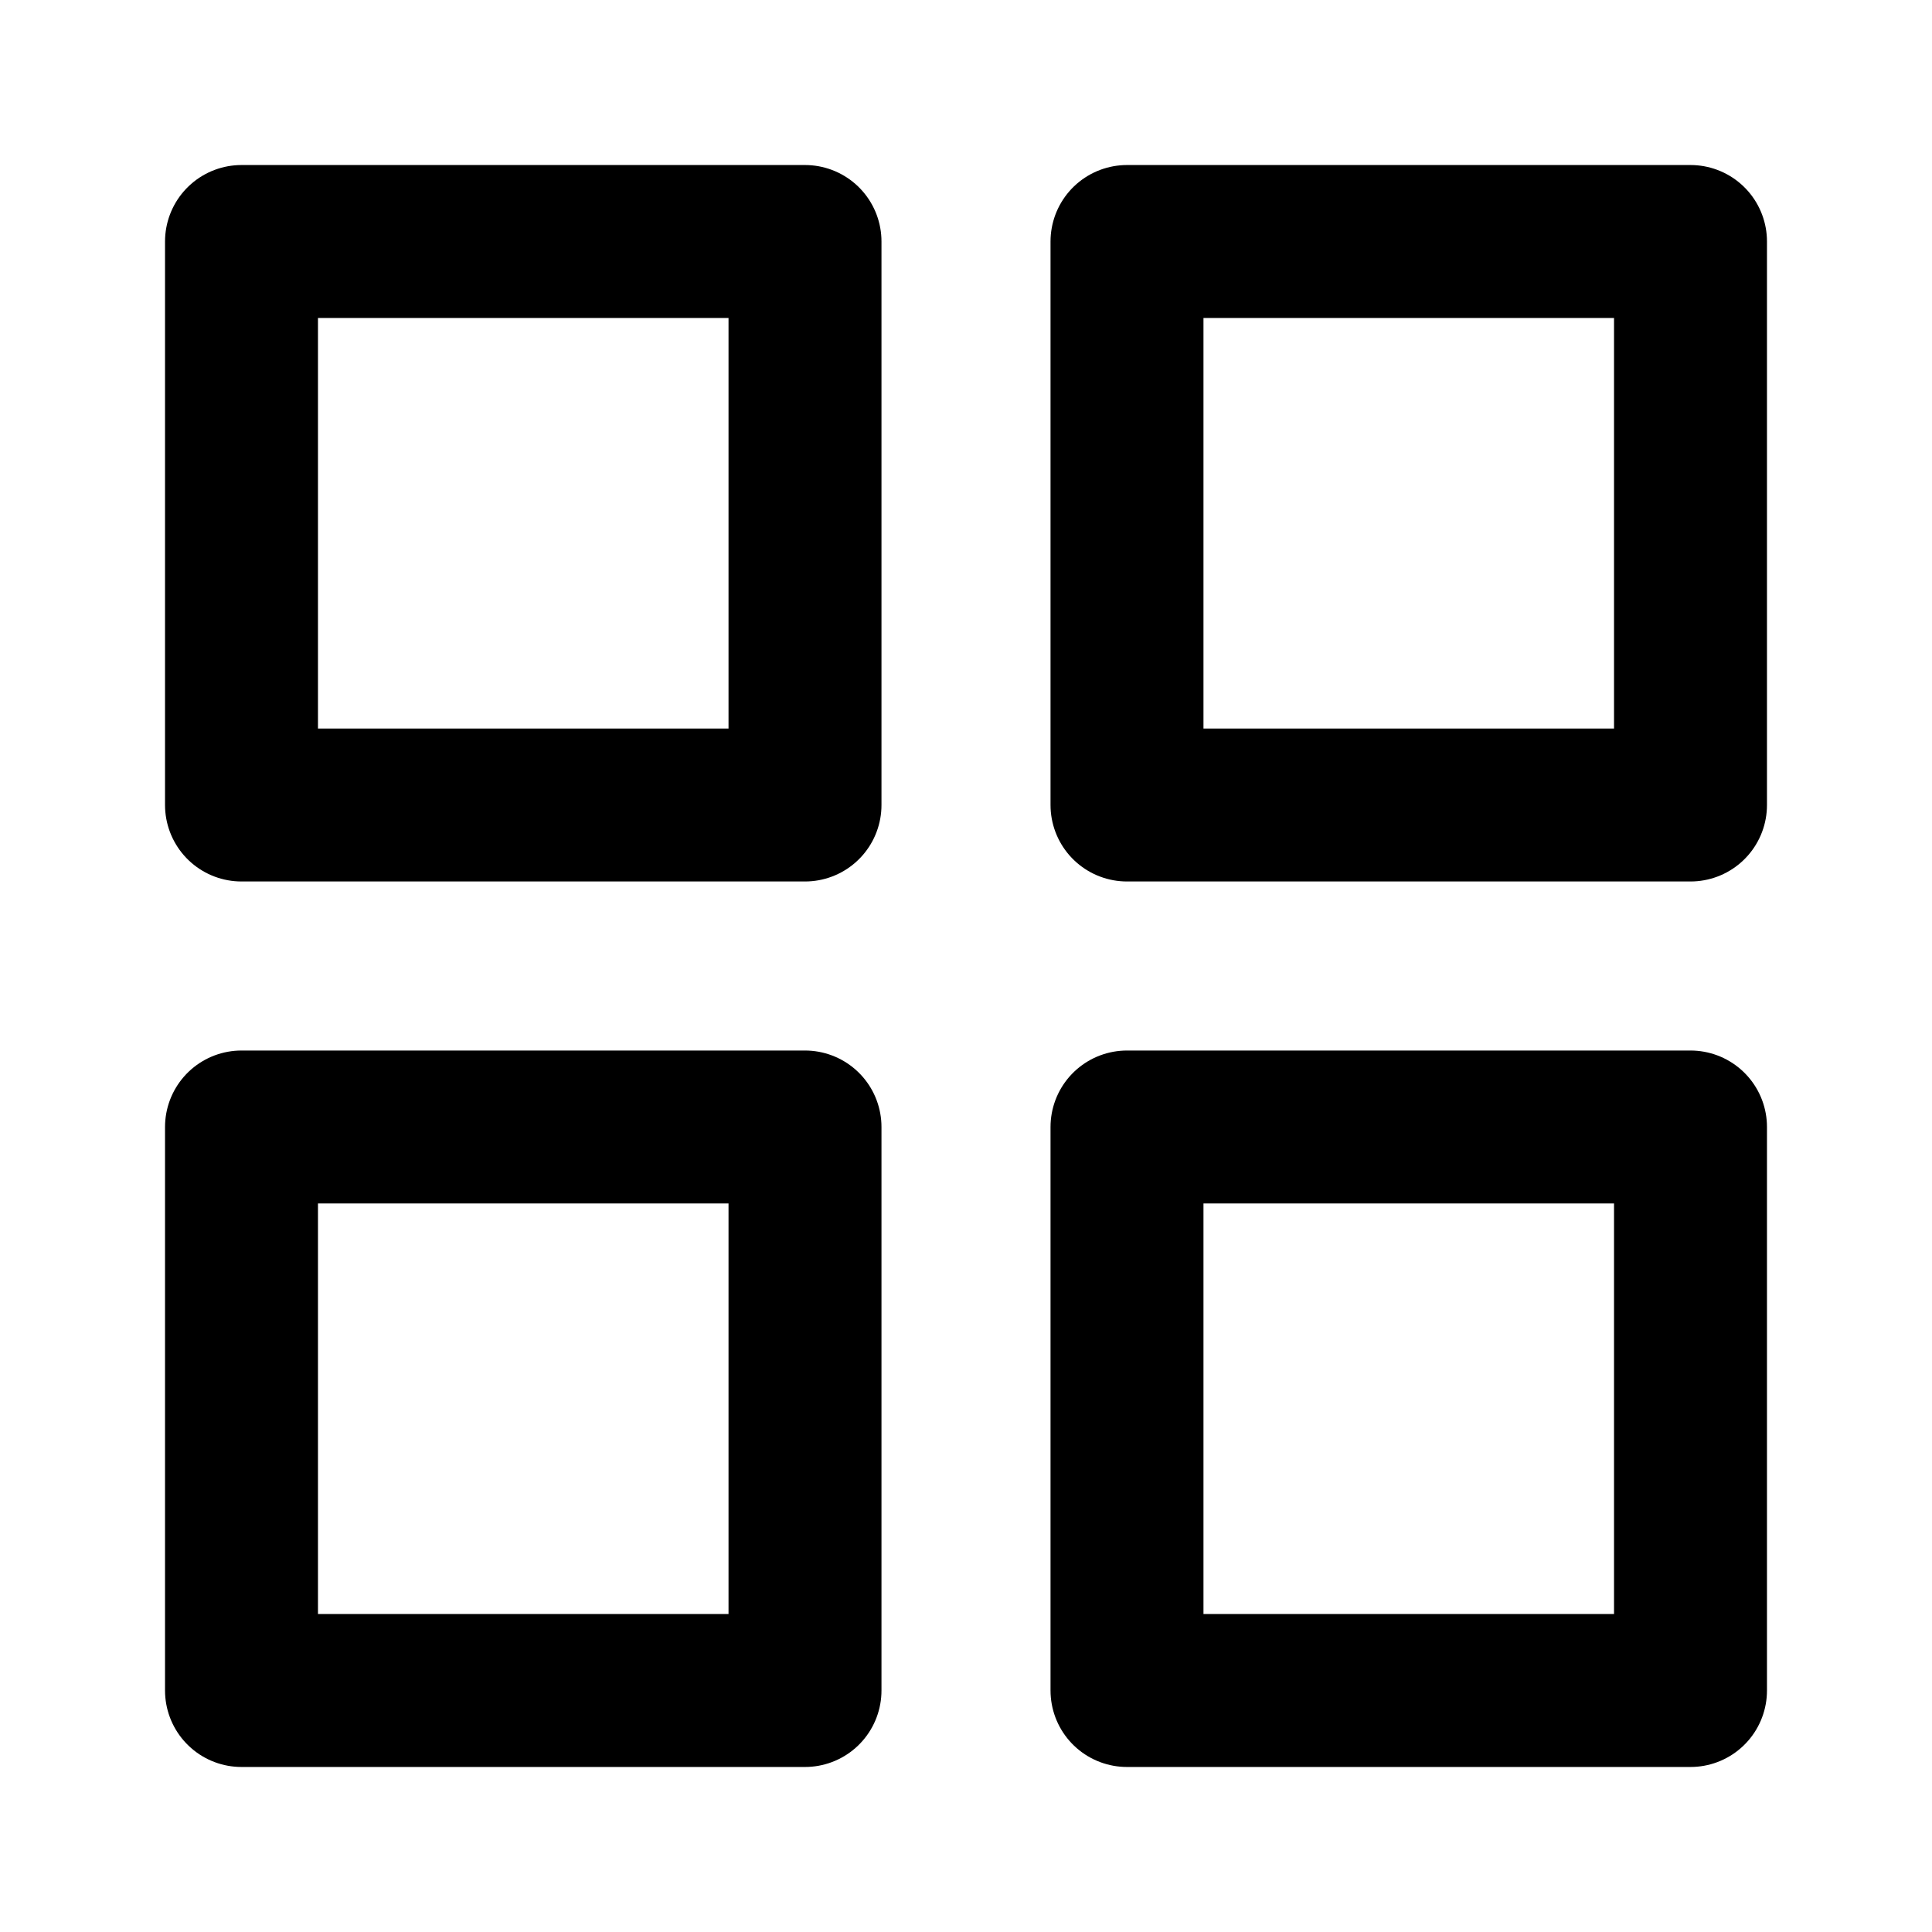
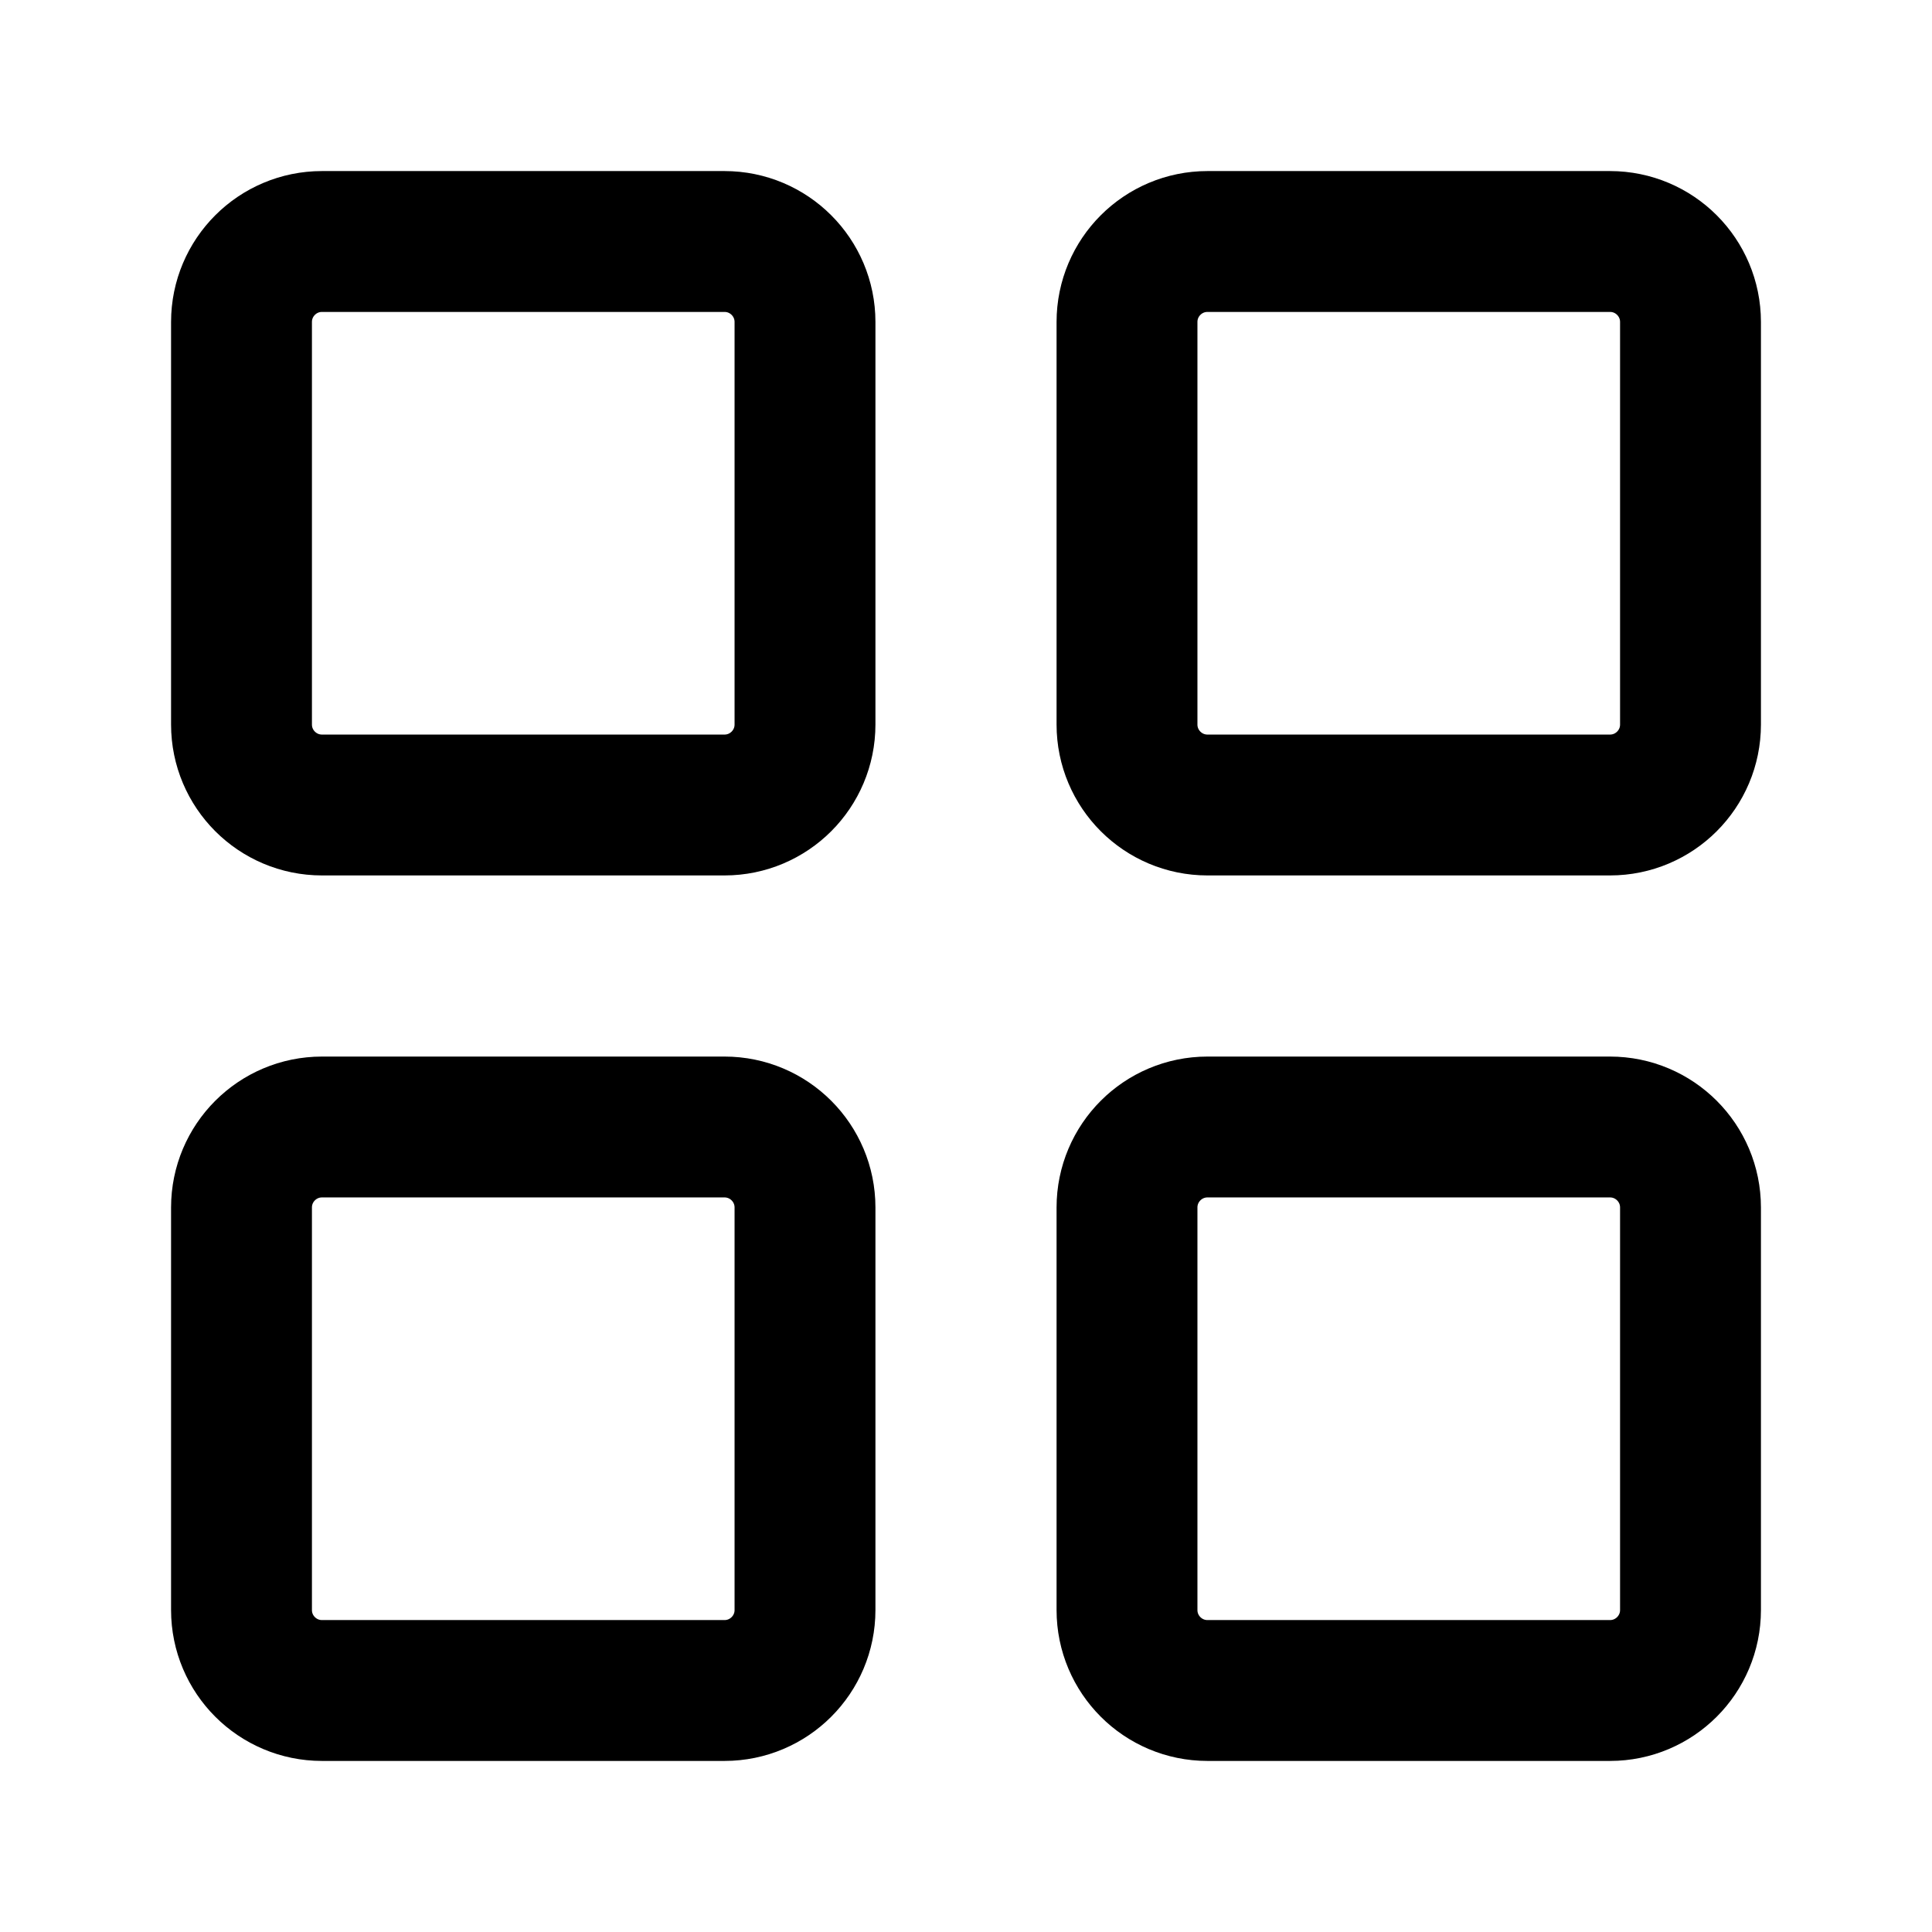
- <svg viewBox="0 0 24 24" fill="none" stroke="currentColor" stroke-width="1.9" stroke-linecap="round" stroke-linejoin="round">
-   <path d="M10 3H3v7h7V3Zm11 0h-7v7h7V3ZM10 14H3v7h7v-7Zm11 0h-7v7h7v-7Z" />
+ <svg viewBox="0 0 24 24" fill="none" stroke="currentColor" stroke-width="1.75" stroke-linecap="round" stroke-linejoin="round">
+   <path d="M4 3h5a1 1 0 0 1 1 1v5a1 1 0 0 1 -1 1h-5a1 1 0 0 1 -1 -1V4a1 1 0 0 1 1 -1ZM15 3h5a1 1 0 0 1 1 1v5a1 1 0 0 1 -1 1h-5a1 1 0 0 1 -1 -1V4a1 1 0 0 1 1 -1ZM4 14h5a1 1 0 0 1 1 1v5a1 1 0 0 1 -1 1h-5a1 1 0 0 1 -1 -1V15a1 1 0 0 1 1 -1ZM15 14h5a1 1 0 0 1 1 1v5a1 1 0 0 1 -1 1h-5a1 1 0 0 1 -1 -1V15a1 1 0 0 1 1 -1Z" />
</svg>
